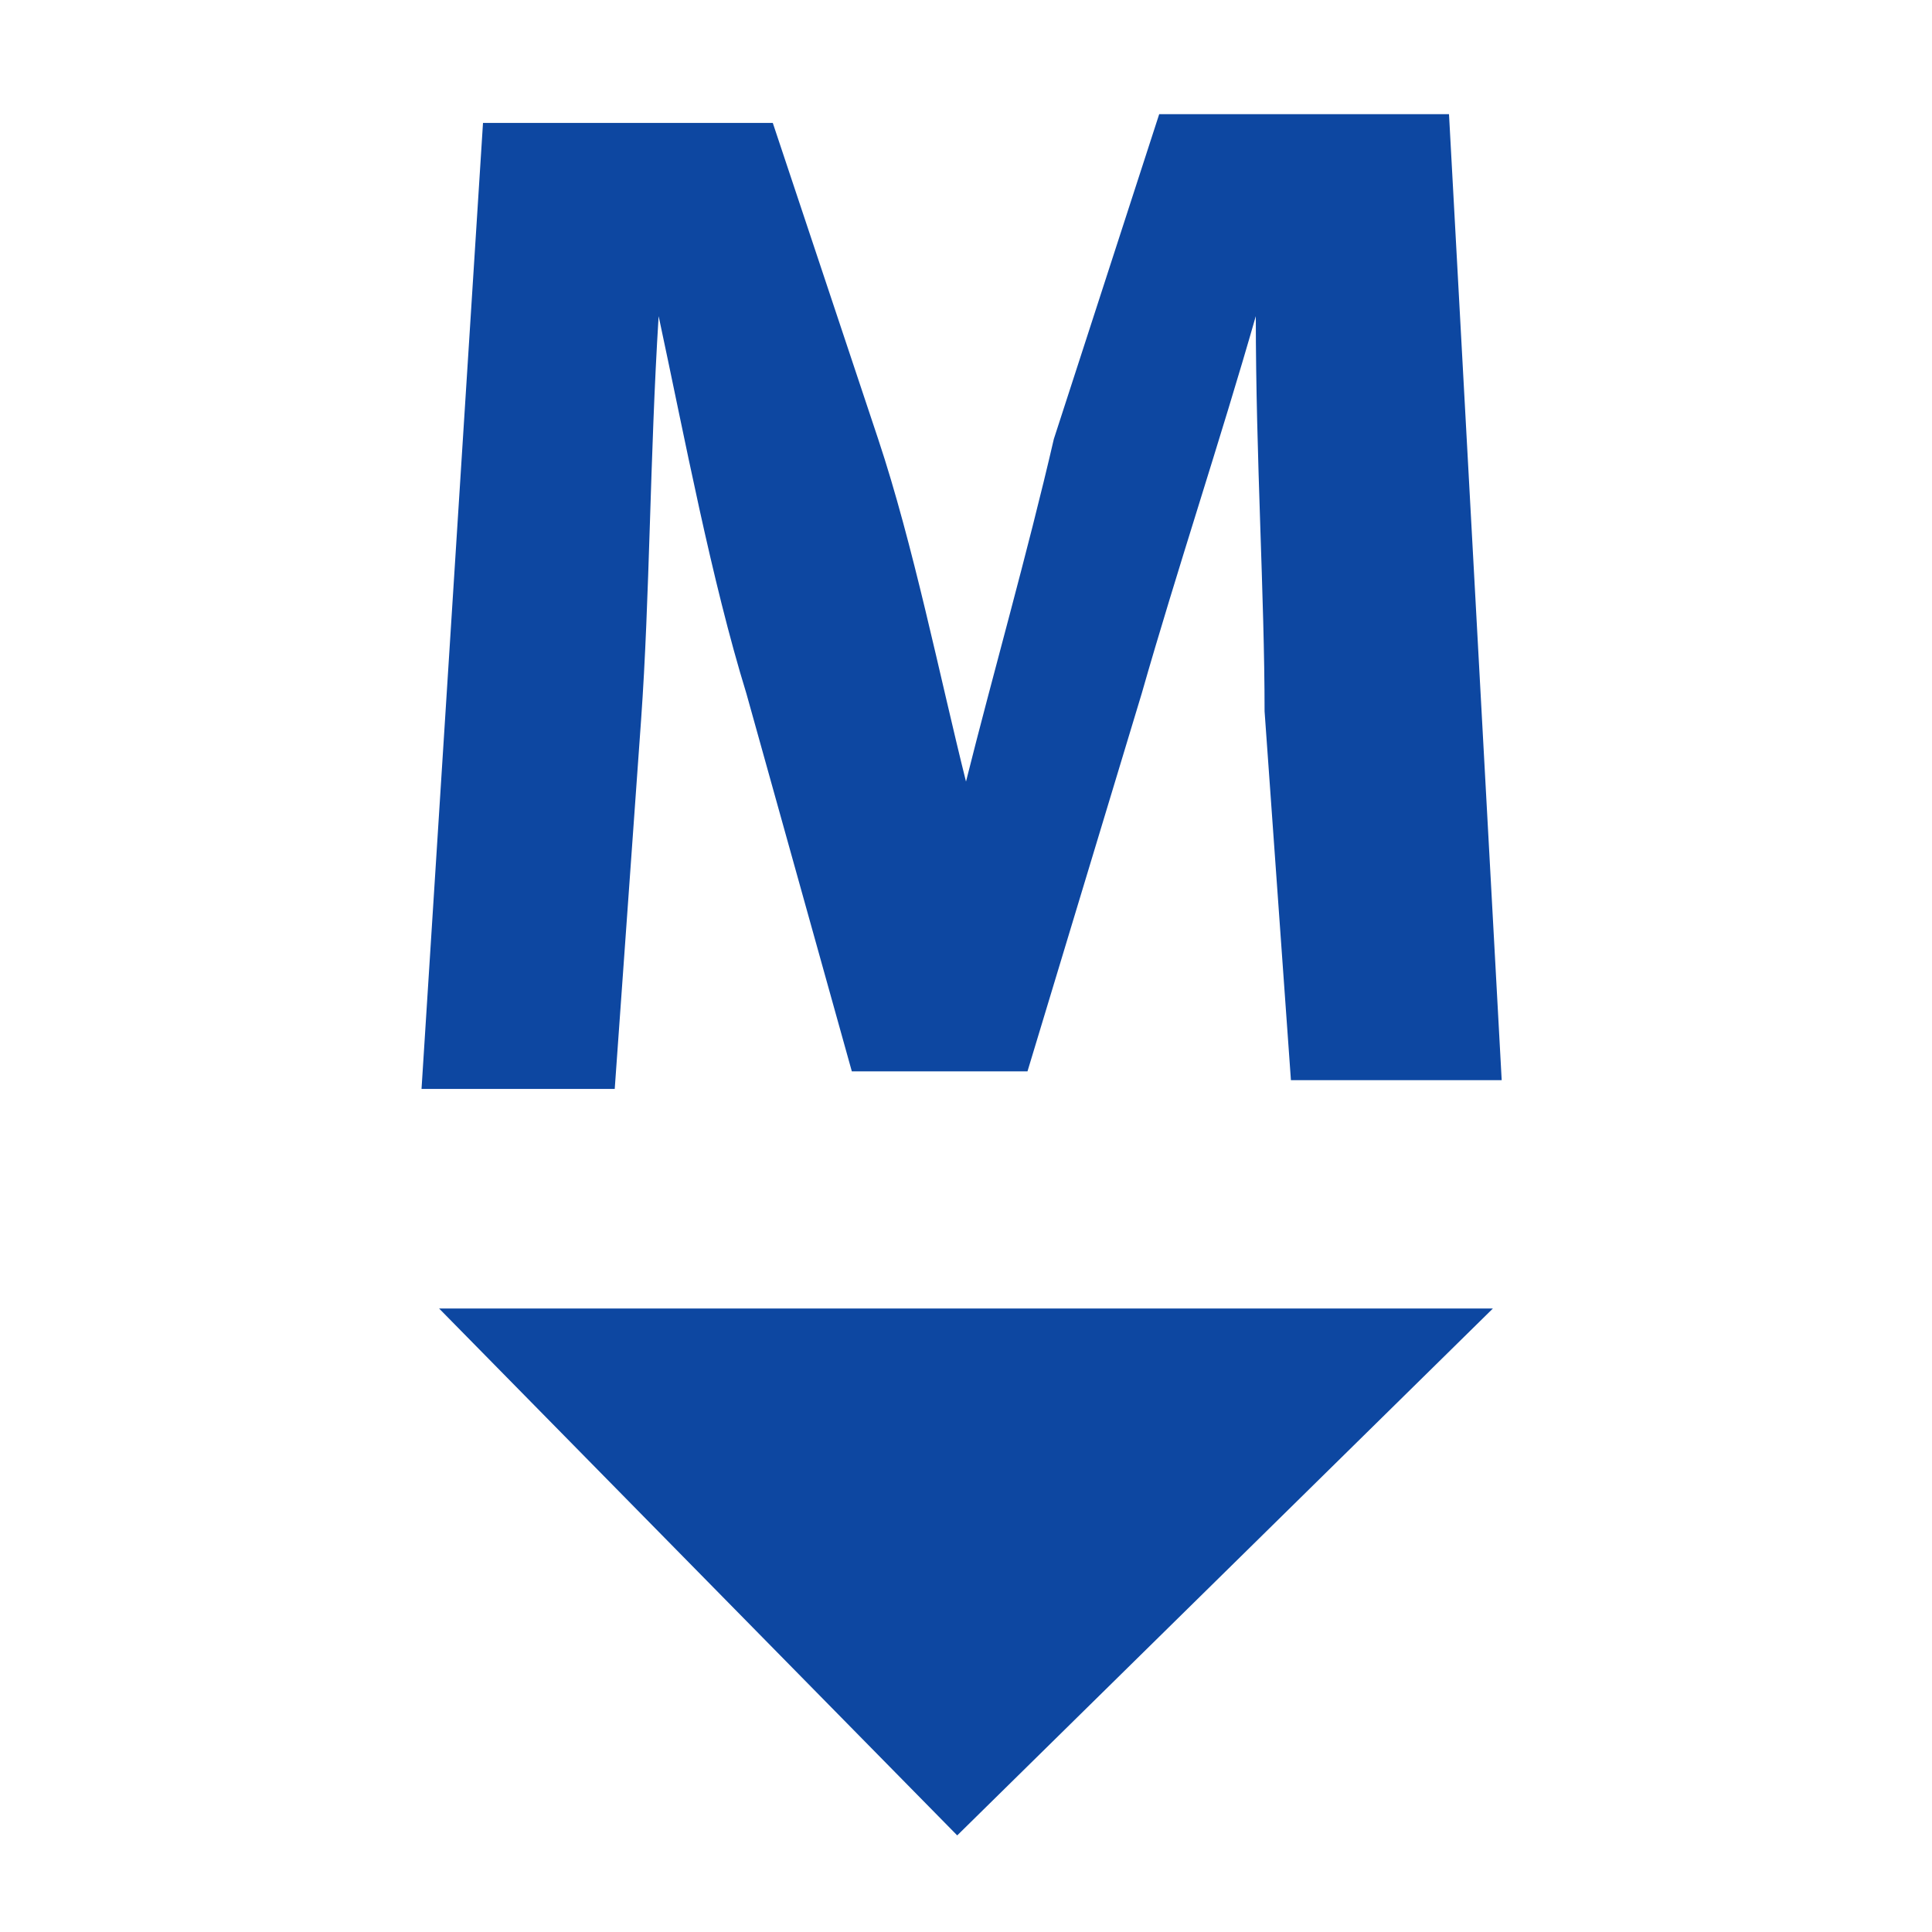
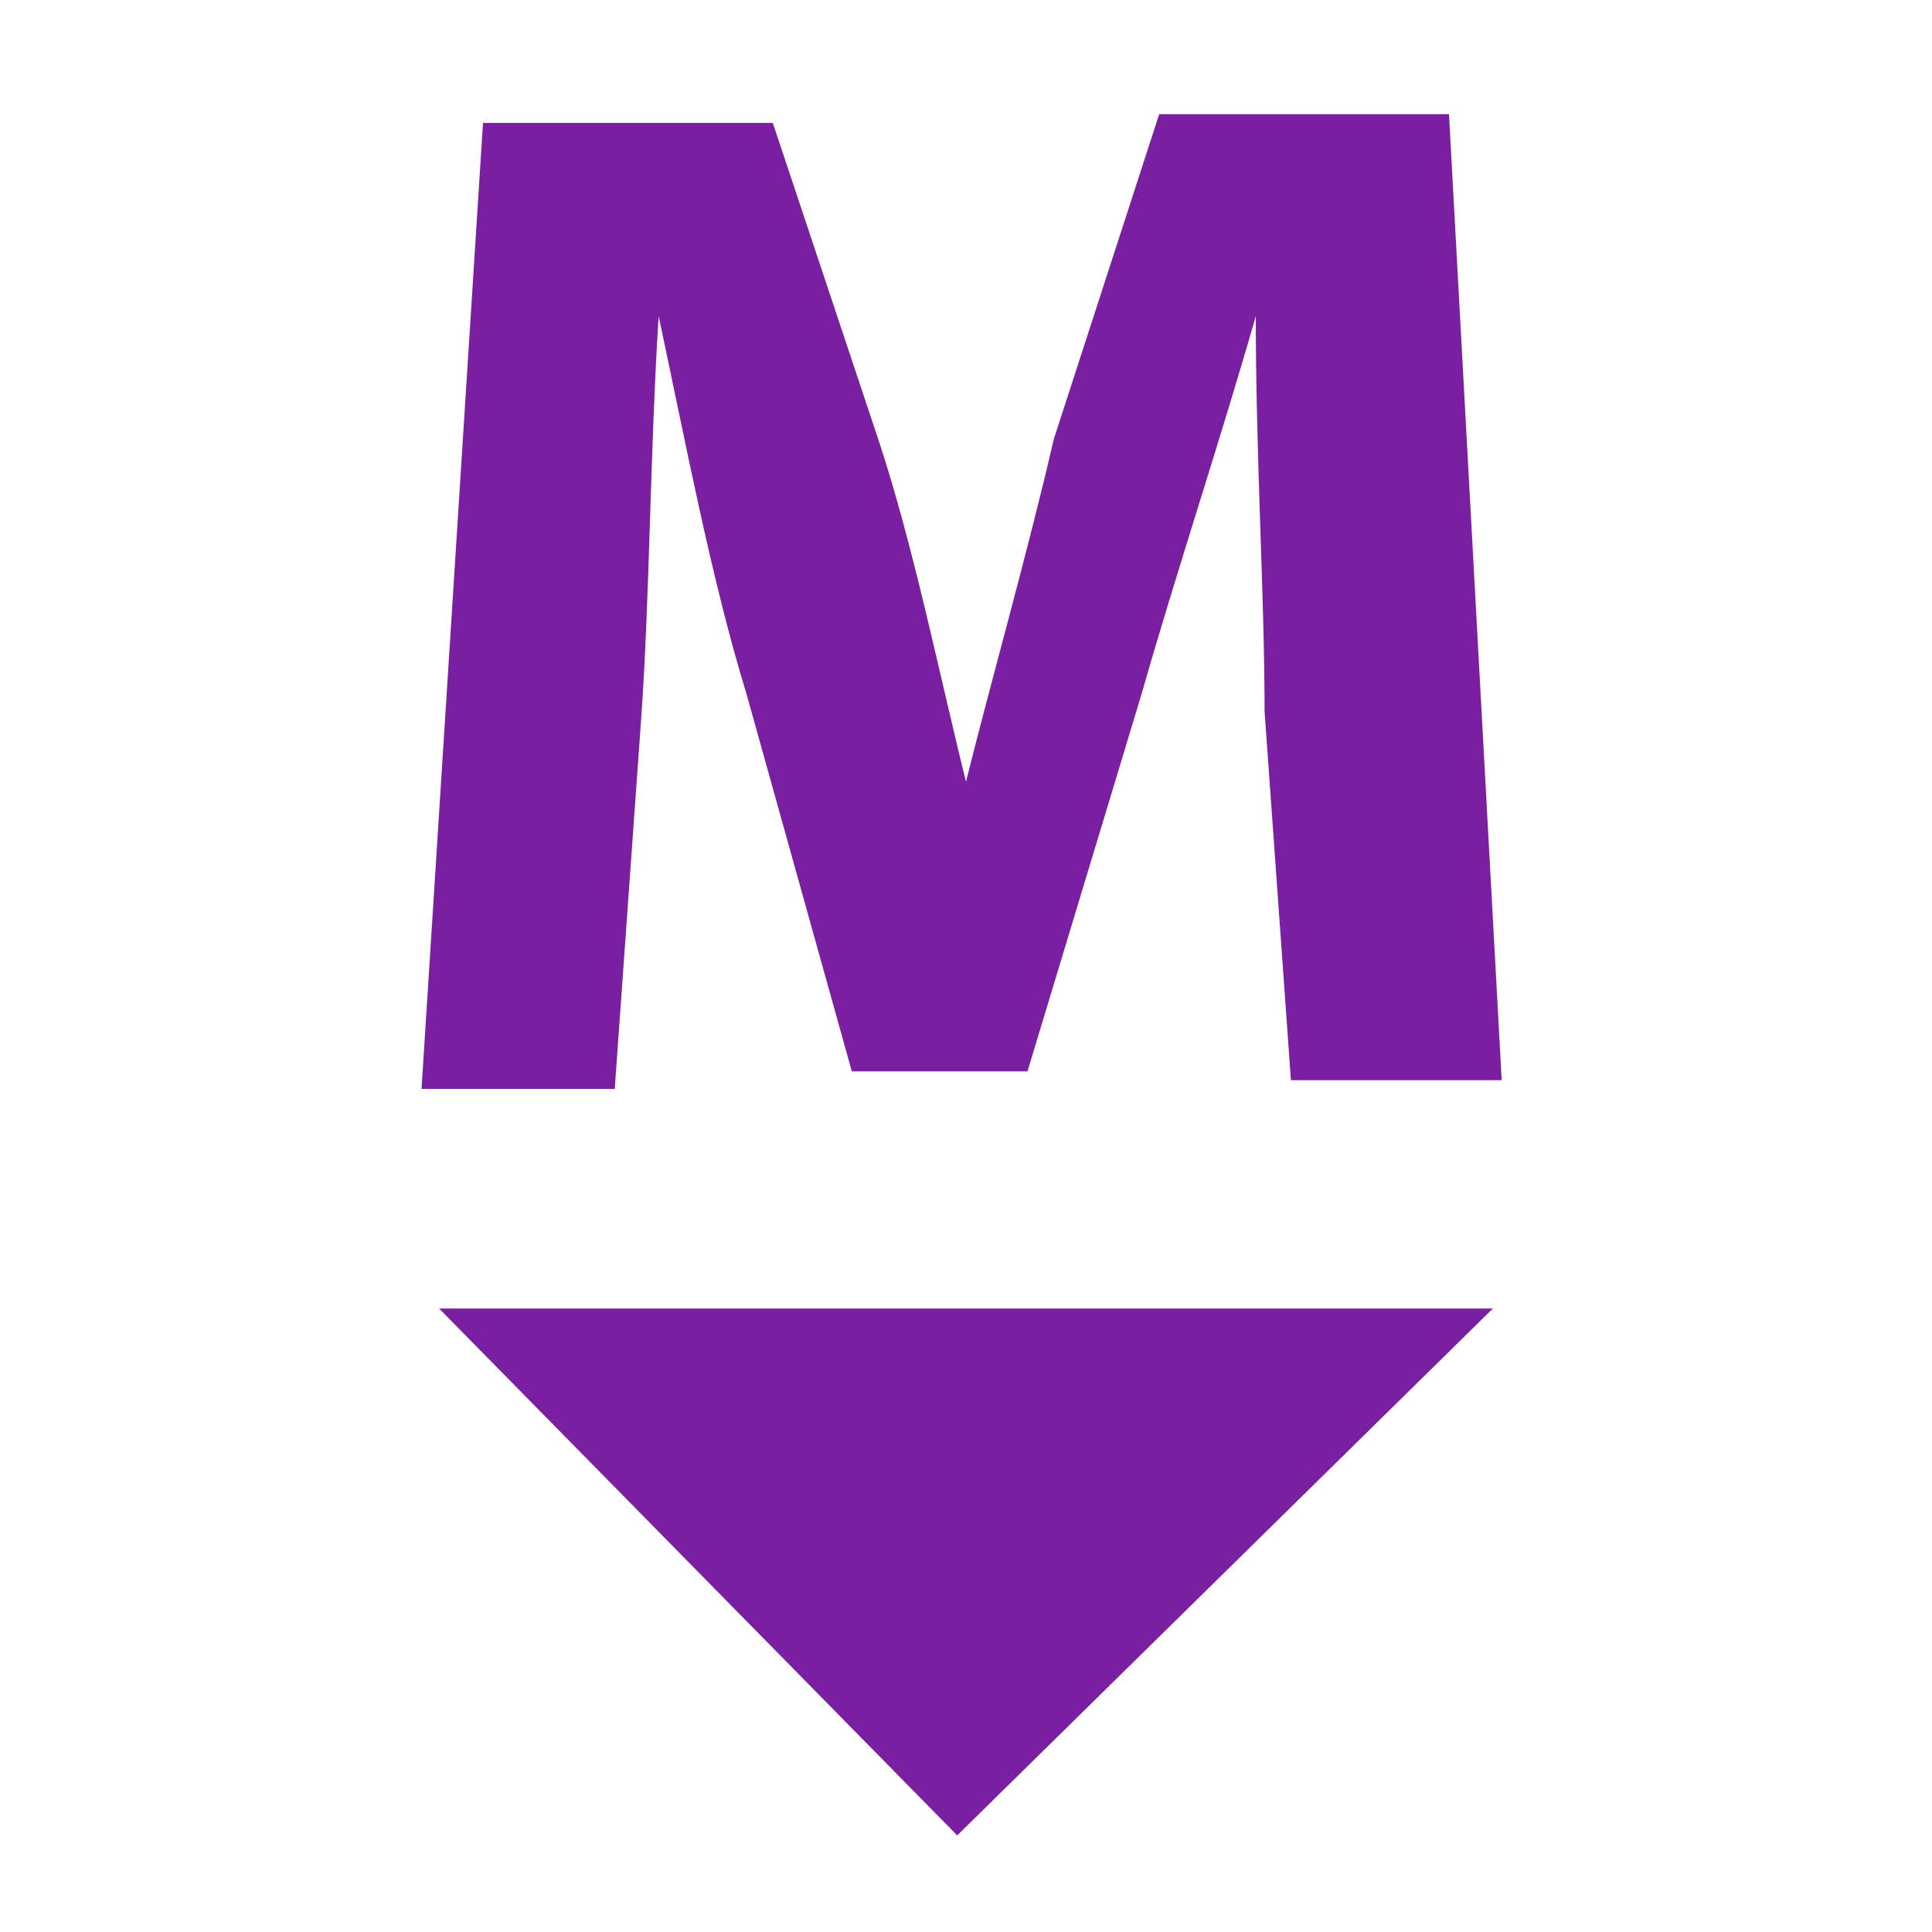
<svg xmlns="http://www.w3.org/2000/svg" version="1.1" id="Layer_1" x="0px" y="0px" viewBox="0 0 22 22" style="enable-background:new 0 0 22 22;" xml:space="preserve">
  <style type="text/css">
- 	.st0{fill:#0D47A1;}
+ 	.st0{fill:#7B1FA2;}
	.st1{display:none;}
	.st2{display:inline;fill:none;stroke:#9E9E9E;stroke-width:2.000000e-02;stroke-miterlimit:10;}
</style>
  <polygon class="st0" points="5,14.9 17,14.9 10.9,20.9 " />
  <g>
-     <path class="st0" d="M14.4,8.1c0-1.3-0.1-2.9-0.1-4.5l0,0C13.9,5,13.4,6.5,13,7.9l-1.3,4.3h-2L8.5,7.9C8.1,6.6,7.8,5,7.5,3.6l0,0   C7.4,5.2,7.4,6.8,7.3,8.2L7,12.4H4.8l0.7-11h3.3L10,5c0.4,1.2,0.7,2.7,1,3.9l0,0C11.3,7.7,11.7,6.3,12,5l1.2-3.7h3.3l0.6,11h-2.4   L14.4,8.1z" />
+     <path class="st0" d="M14.4,8.1c0-1.3-0.1-2.9-0.1-4.5l0,0C13.9,5,13.4,6.5,13,7.9l-1.3,4.3h-2L8.5,7.9C8.1,6.6,7.8,5,7.5,3.6l0,0   C7.4,5.2,7.4,6.8,7.3,8.2L7,12.4H4.8l0.7-11h3.3L10,5c0.4,1.2,0.7,2.7,1,3.9l0,0c0.3-1.2,0.7-2.6,1-3.9l1.2-3.7h3.3l0.6,11h-2.4   L14.4,8.1z" />
  </g>
  <g class="st1">
    <line class="st2" x1="11" y1="0" x2="11" y2="22" />
    <path class="st2" d="M21.5,11" />
    <path class="st2" d="M0.4,11" />
    <line class="st2" x1="0" y1="22" x2="22" y2="0" />
    <line class="st2" x1="11" y1="0" x2="22" y2="11" />
    <line class="st2" x1="0" y1="11" x2="11" y2="22" />
    <line class="st2" x1="22" y1="11" x2="11" y2="22" />
    <line class="st2" x1="11" y1="0" x2="0" y2="11" />
    <line class="st2" x1="14.3" y1="0" x2="14.3" y2="22" />
    <line class="st2" x1="7.7" y1="0" x2="7.7" y2="22" />
    <line class="st2" x1="3.3" y1="0" x2="3.3" y2="22" />
    <line class="st2" x1="18.7" y1="0" x2="18.7" y2="22" />
    <line class="st2" x1="22" y1="11" x2="0" y2="11" />
    <line class="st2" x1="22" y1="14.3" x2="0" y2="14.3" />
    <line class="st2" x1="22" y1="7.7" x2="0" y2="7.7" />
    <line class="st2" x1="22" y1="3.3" x2="0" y2="3.3" />
    <line class="st2" x1="22" y1="18.7" x2="0" y2="18.7" />
    <line class="st2" x1="2.2" y1="0" x2="2.2" y2="22" />
    <line class="st2" x1="19.8" y1="0" x2="19.8" y2="22" />
    <line class="st2" x1="0" y1="19.8" x2="22" y2="19.8" />
    <line class="st2" x1="0" y1="2.2" x2="22" y2="2.2" />
    <line class="st2" x1="17.6" y1="0" x2="17.6" y2="22" />
    <line class="st2" x1="11" y1="1.6" x2="20.3" y2="11" />
    <line class="st2" x1="1.6" y1="11" x2="11" y2="20.3" />
    <line class="st2" x1="20.3" y1="11" x2="11" y2="20.3" />
    <line class="st2" x1="11" y1="1.6" x2="1.6" y2="11" />
    <line class="st2" x1="0" y1="0" x2="22" y2="22" />
    <line class="st2" x1="6.6" y1="0" x2="6.6" y2="22" />
    <line class="st2" x1="15.4" y1="0" x2="15.4" y2="22" />
    <line class="st2" x1="0" y1="15.4" x2="22" y2="15.4" />
    <line class="st2" x1="0" y1="6.6" x2="22" y2="6.6" />
    <line class="st2" x1="20.9" y1="22" x2="0" y2="1.1" />
    <line class="st2" x1="1.1" y1="0" x2="22" y2="20.9" />
    <path class="st2" d="M22,22" />
    <path class="st2" d="M0,0" />
    <line class="st2" x1="20.9" y1="22" x2="0" y2="1.1" />
    <line class="st2" x1="1.1" y1="0" x2="22" y2="20.9" />
    <line class="st2" x1="0" y1="20.9" x2="20.9" y2="0" />
    <line class="st2" x1="22" y1="1.1" x2="1.1" y2="22" />
    <line class="st2" x1="4.4" y1="0" x2="4.4" y2="22" />
    <line class="st2" x1="22" y1="17.6" x2="0" y2="17.6" />
    <line class="st2" x1="22" y1="4.4" x2="0" y2="4.4" />
-     <rect x="7.9" y="7.9" transform="matrix(0.7071 -0.7071 0.7071 0.7071 -4.5549 11.0015)" class="st2" width="6.2" height="6.2" />
+     <rect x="7.9" y="7.9" transform="matrix(0.7071 -0.7071 0.7071 0.7071 -4.557 11.0014)" class="st2" width="6.2" height="6.2" />
    <line class="st2" x1="0" y1="16.5" x2="22" y2="16.5" />
    <line class="st2" x1="16.5" y1="22" x2="16.5" y2="0" />
    <line class="st2" x1="5.5" y1="22" x2="5.5" y2="0" />
    <line class="st2" x1="22" y1="5.5" x2="0" y2="5.5" />
    <line class="st2" x1="12.1" y1="0" x2="12.1" y2="22" />
    <line class="st2" x1="13.2" y1="0" x2="13.2" y2="22" />
    <line class="st2" x1="8.8" y1="22" x2="8.8" y2="0" />
    <line class="st2" x1="9.9" y1="22" x2="9.9" y2="0" />
    <line class="st2" x1="0" y1="7.7" x2="22" y2="7.7" />
    <line class="st2" x1="0" y1="14.3" x2="22" y2="14.3" />
    <line class="st2" x1="0" y1="9.9" x2="22" y2="9.9" />
    <line class="st2" x1="0" y1="8.8" x2="22" y2="8.8" />
    <line class="st2" x1="22" y1="13.2" x2="0" y2="13.2" />
    <line class="st2" x1="22" y1="12.1" x2="0" y2="12.1" />
    <line class="st2" x1="1.1" y1="0" x2="1.1" y2="22" />
    <line class="st2" x1="20.9" y1="0" x2="20.9" y2="22" />
    <line class="st2" x1="0" y1="1.1" x2="22" y2="1.1" />
    <line class="st2" x1="0" y1="20.9" x2="22" y2="20.9" />
  </g>
</svg>
